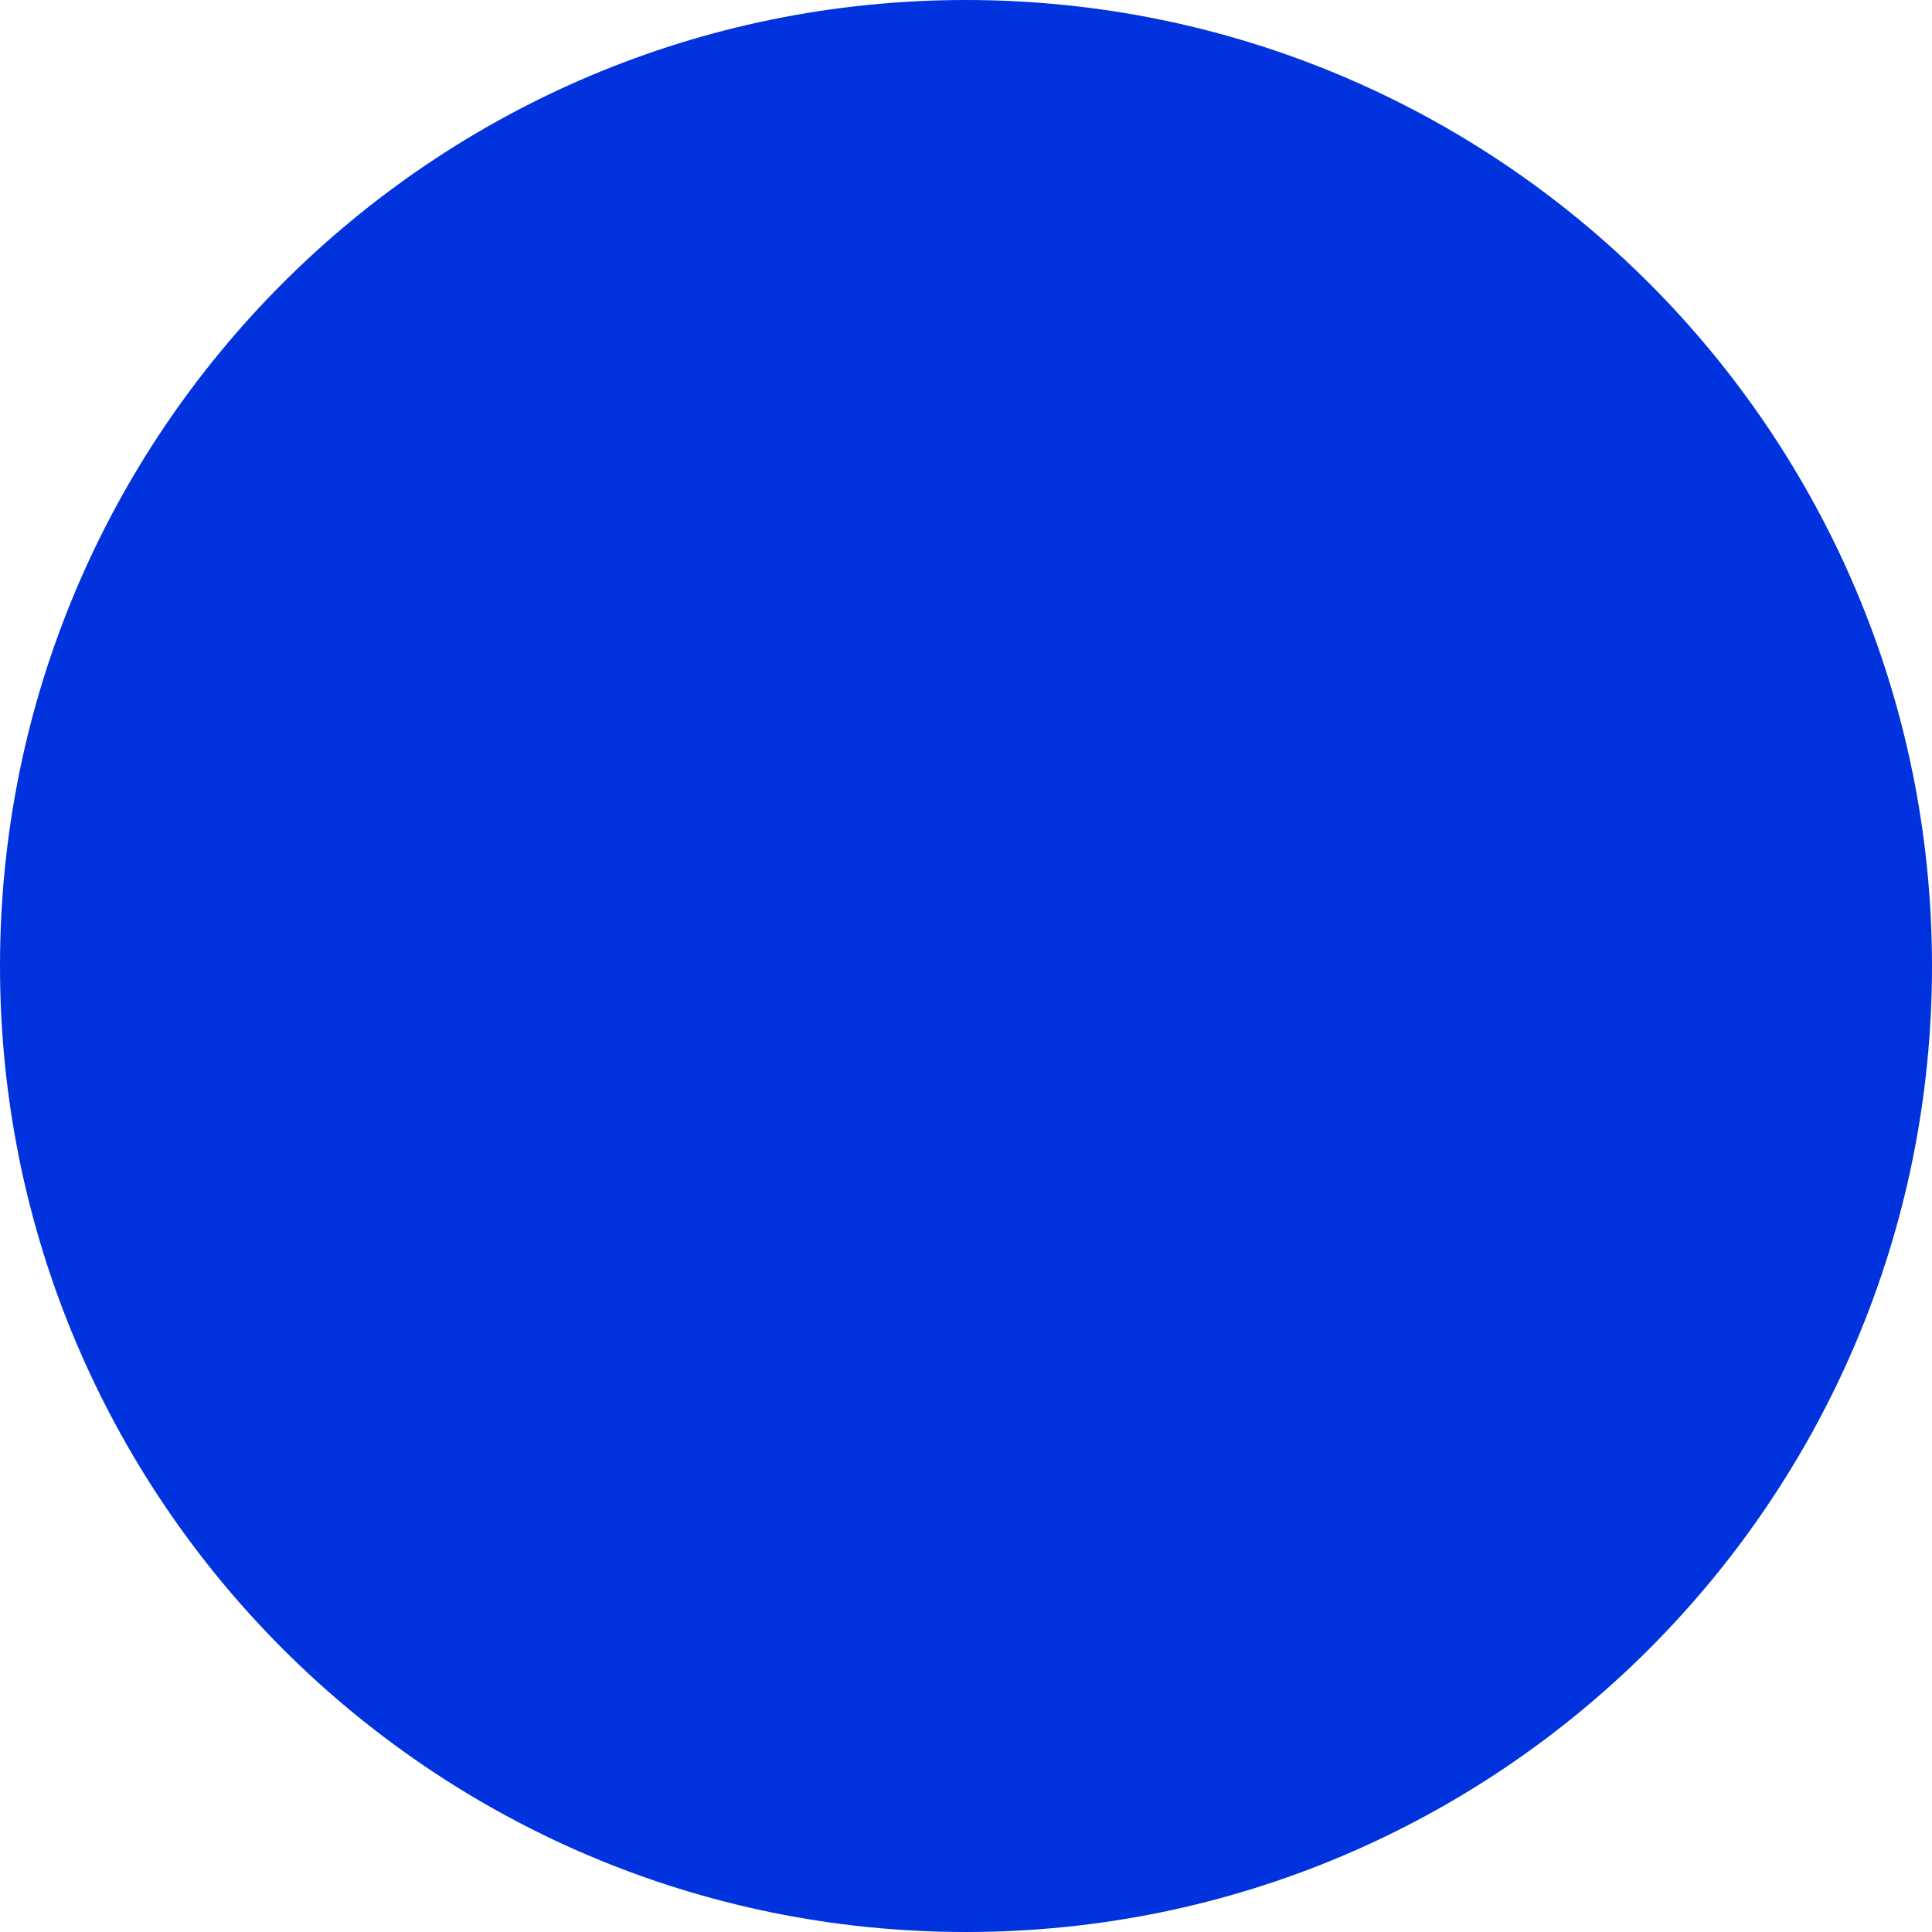
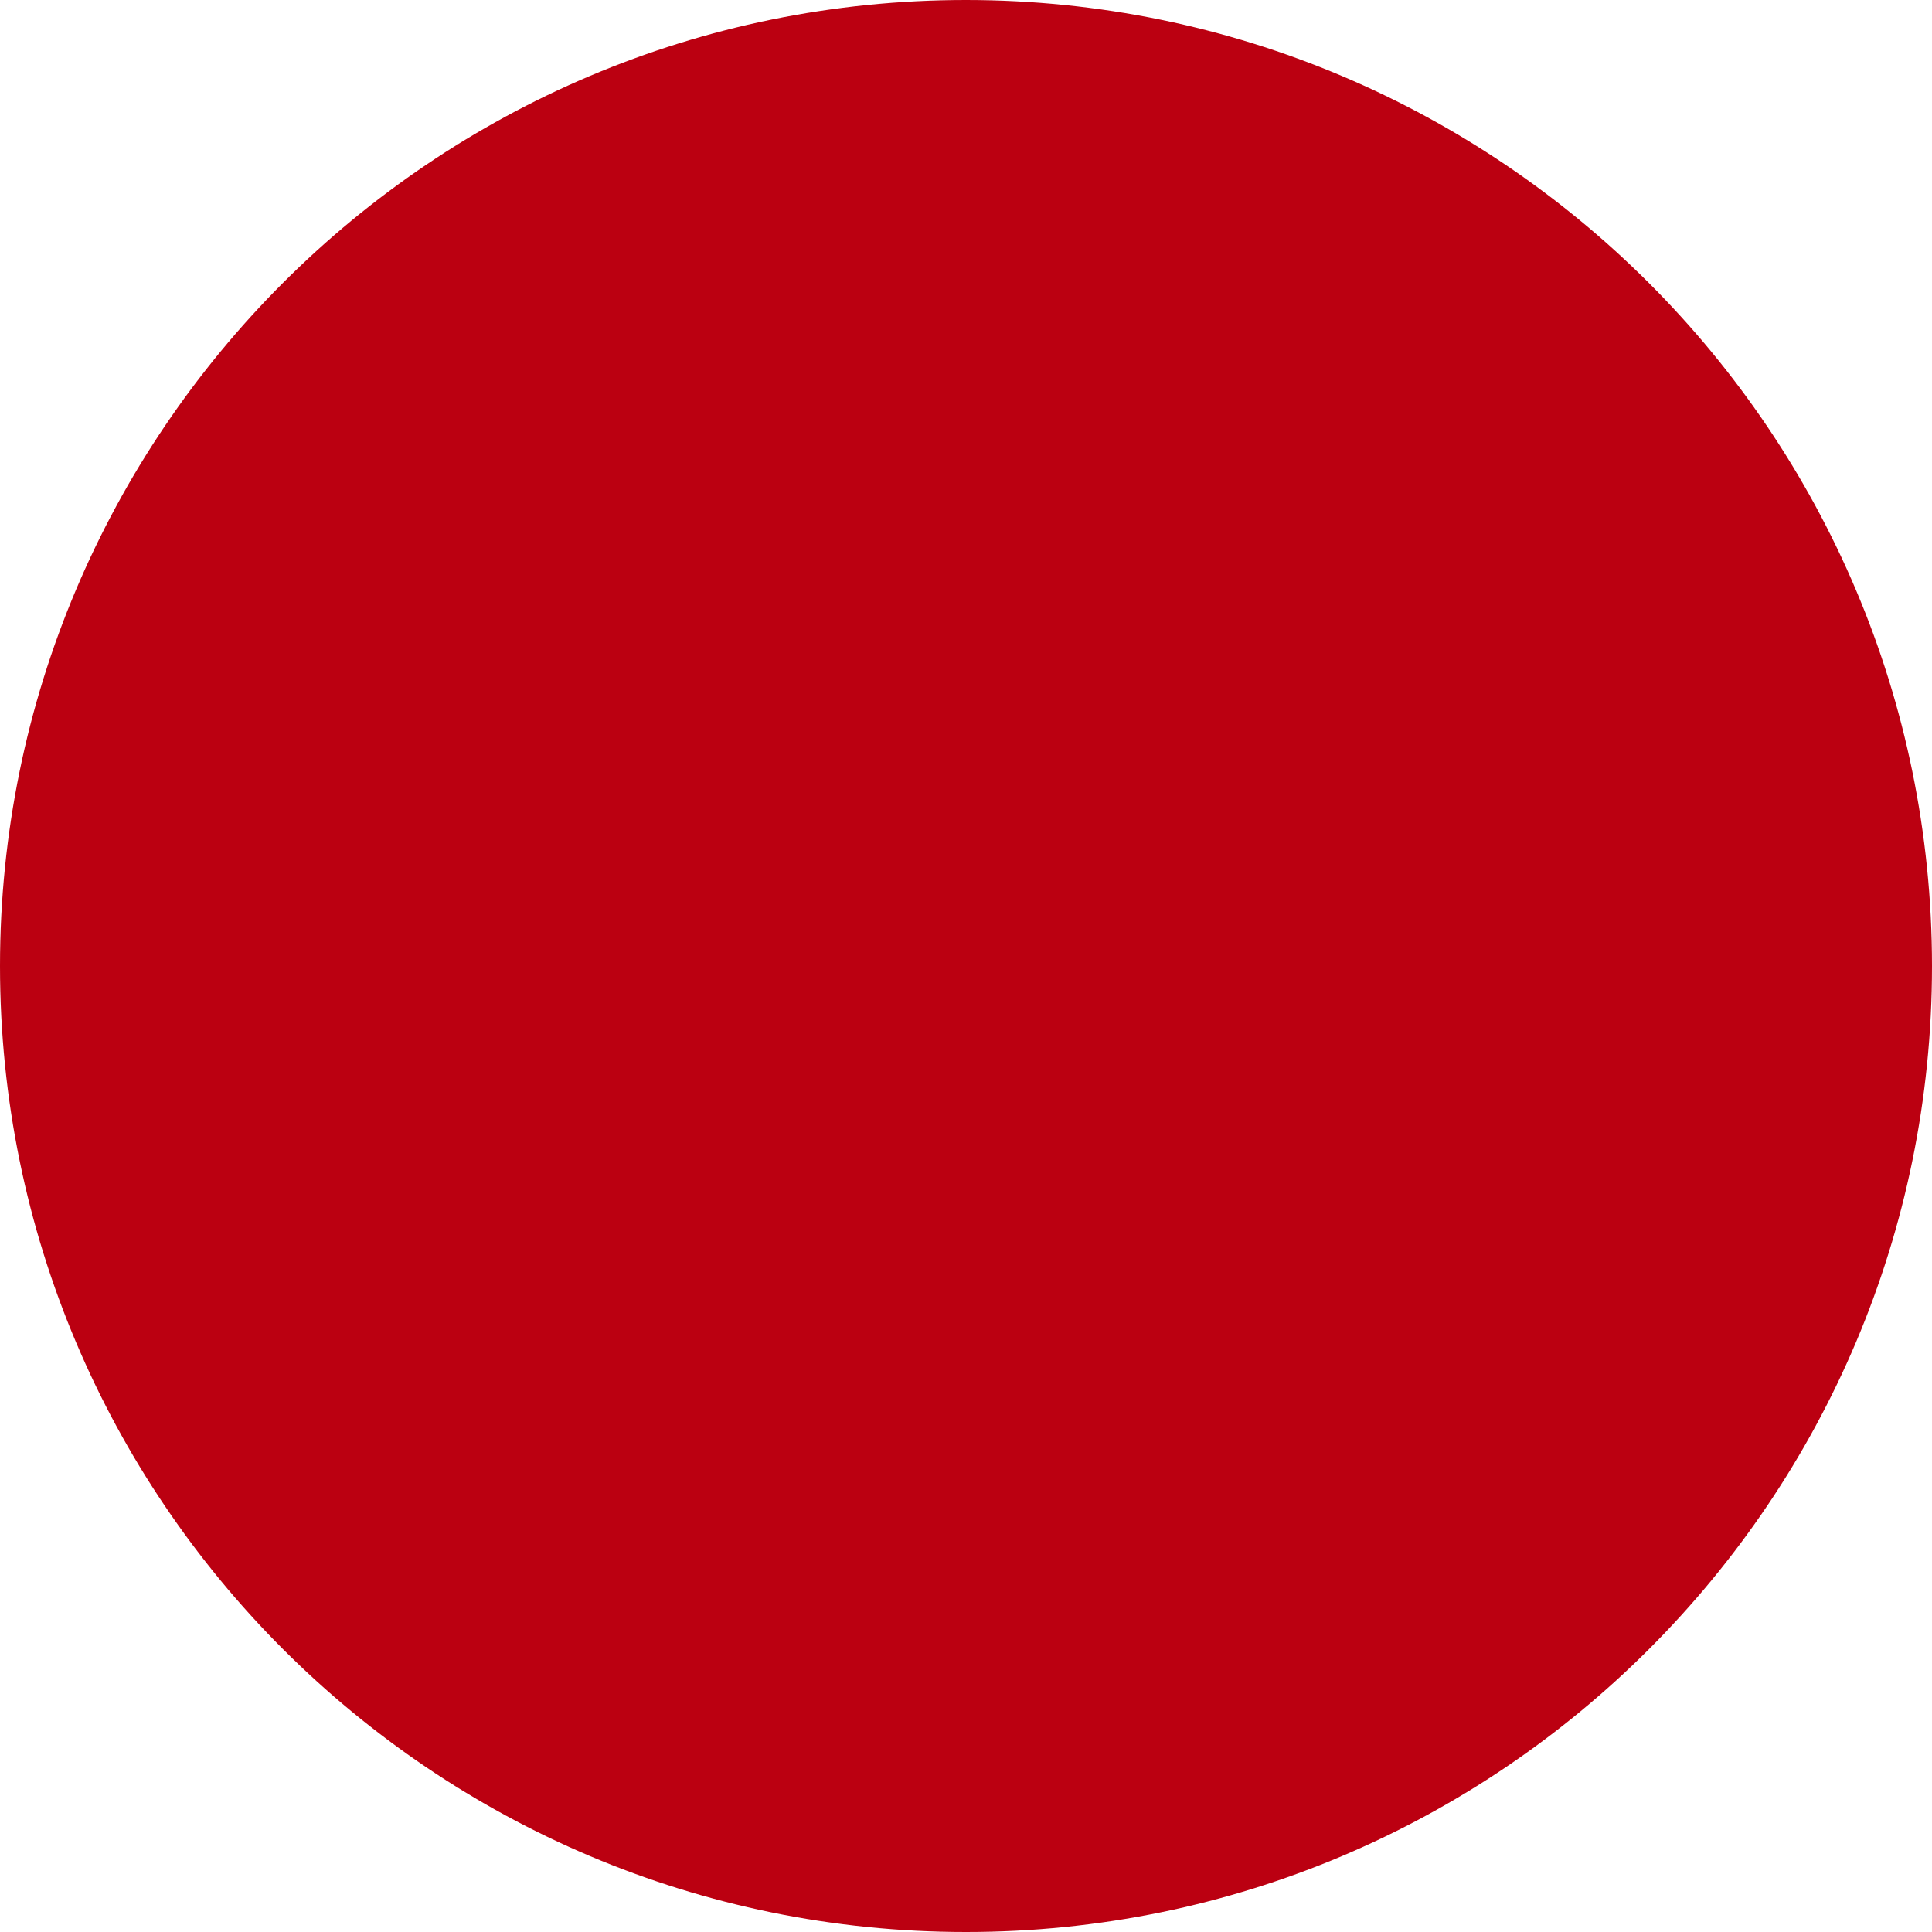
<svg xmlns="http://www.w3.org/2000/svg" width="100" height="100" viewBox="0 0 100 100">
-   <path d="M52,2a50,50,0,1,0,50,50A50.018,50.018,0,0,0,52,2Zm0,50c-22.1,0,0,22.1,0,0s-22.1,0,0,0,0-22.1,0,0S74.1,52,52,52Z" transform="translate(-2 -2)" fill="#03d" />
+   <path d="M52,2a50,50,0,1,0,50,50A50.018,50.018,0,0,0,52,2Zm0,50c-22.1,0,0,22.1,0,0s-22.1,0,0,0,0-22.1,0,0S74.1,52,52,52Z" transform="translate(-2 -2)" fill="#b01" />
</svg>
